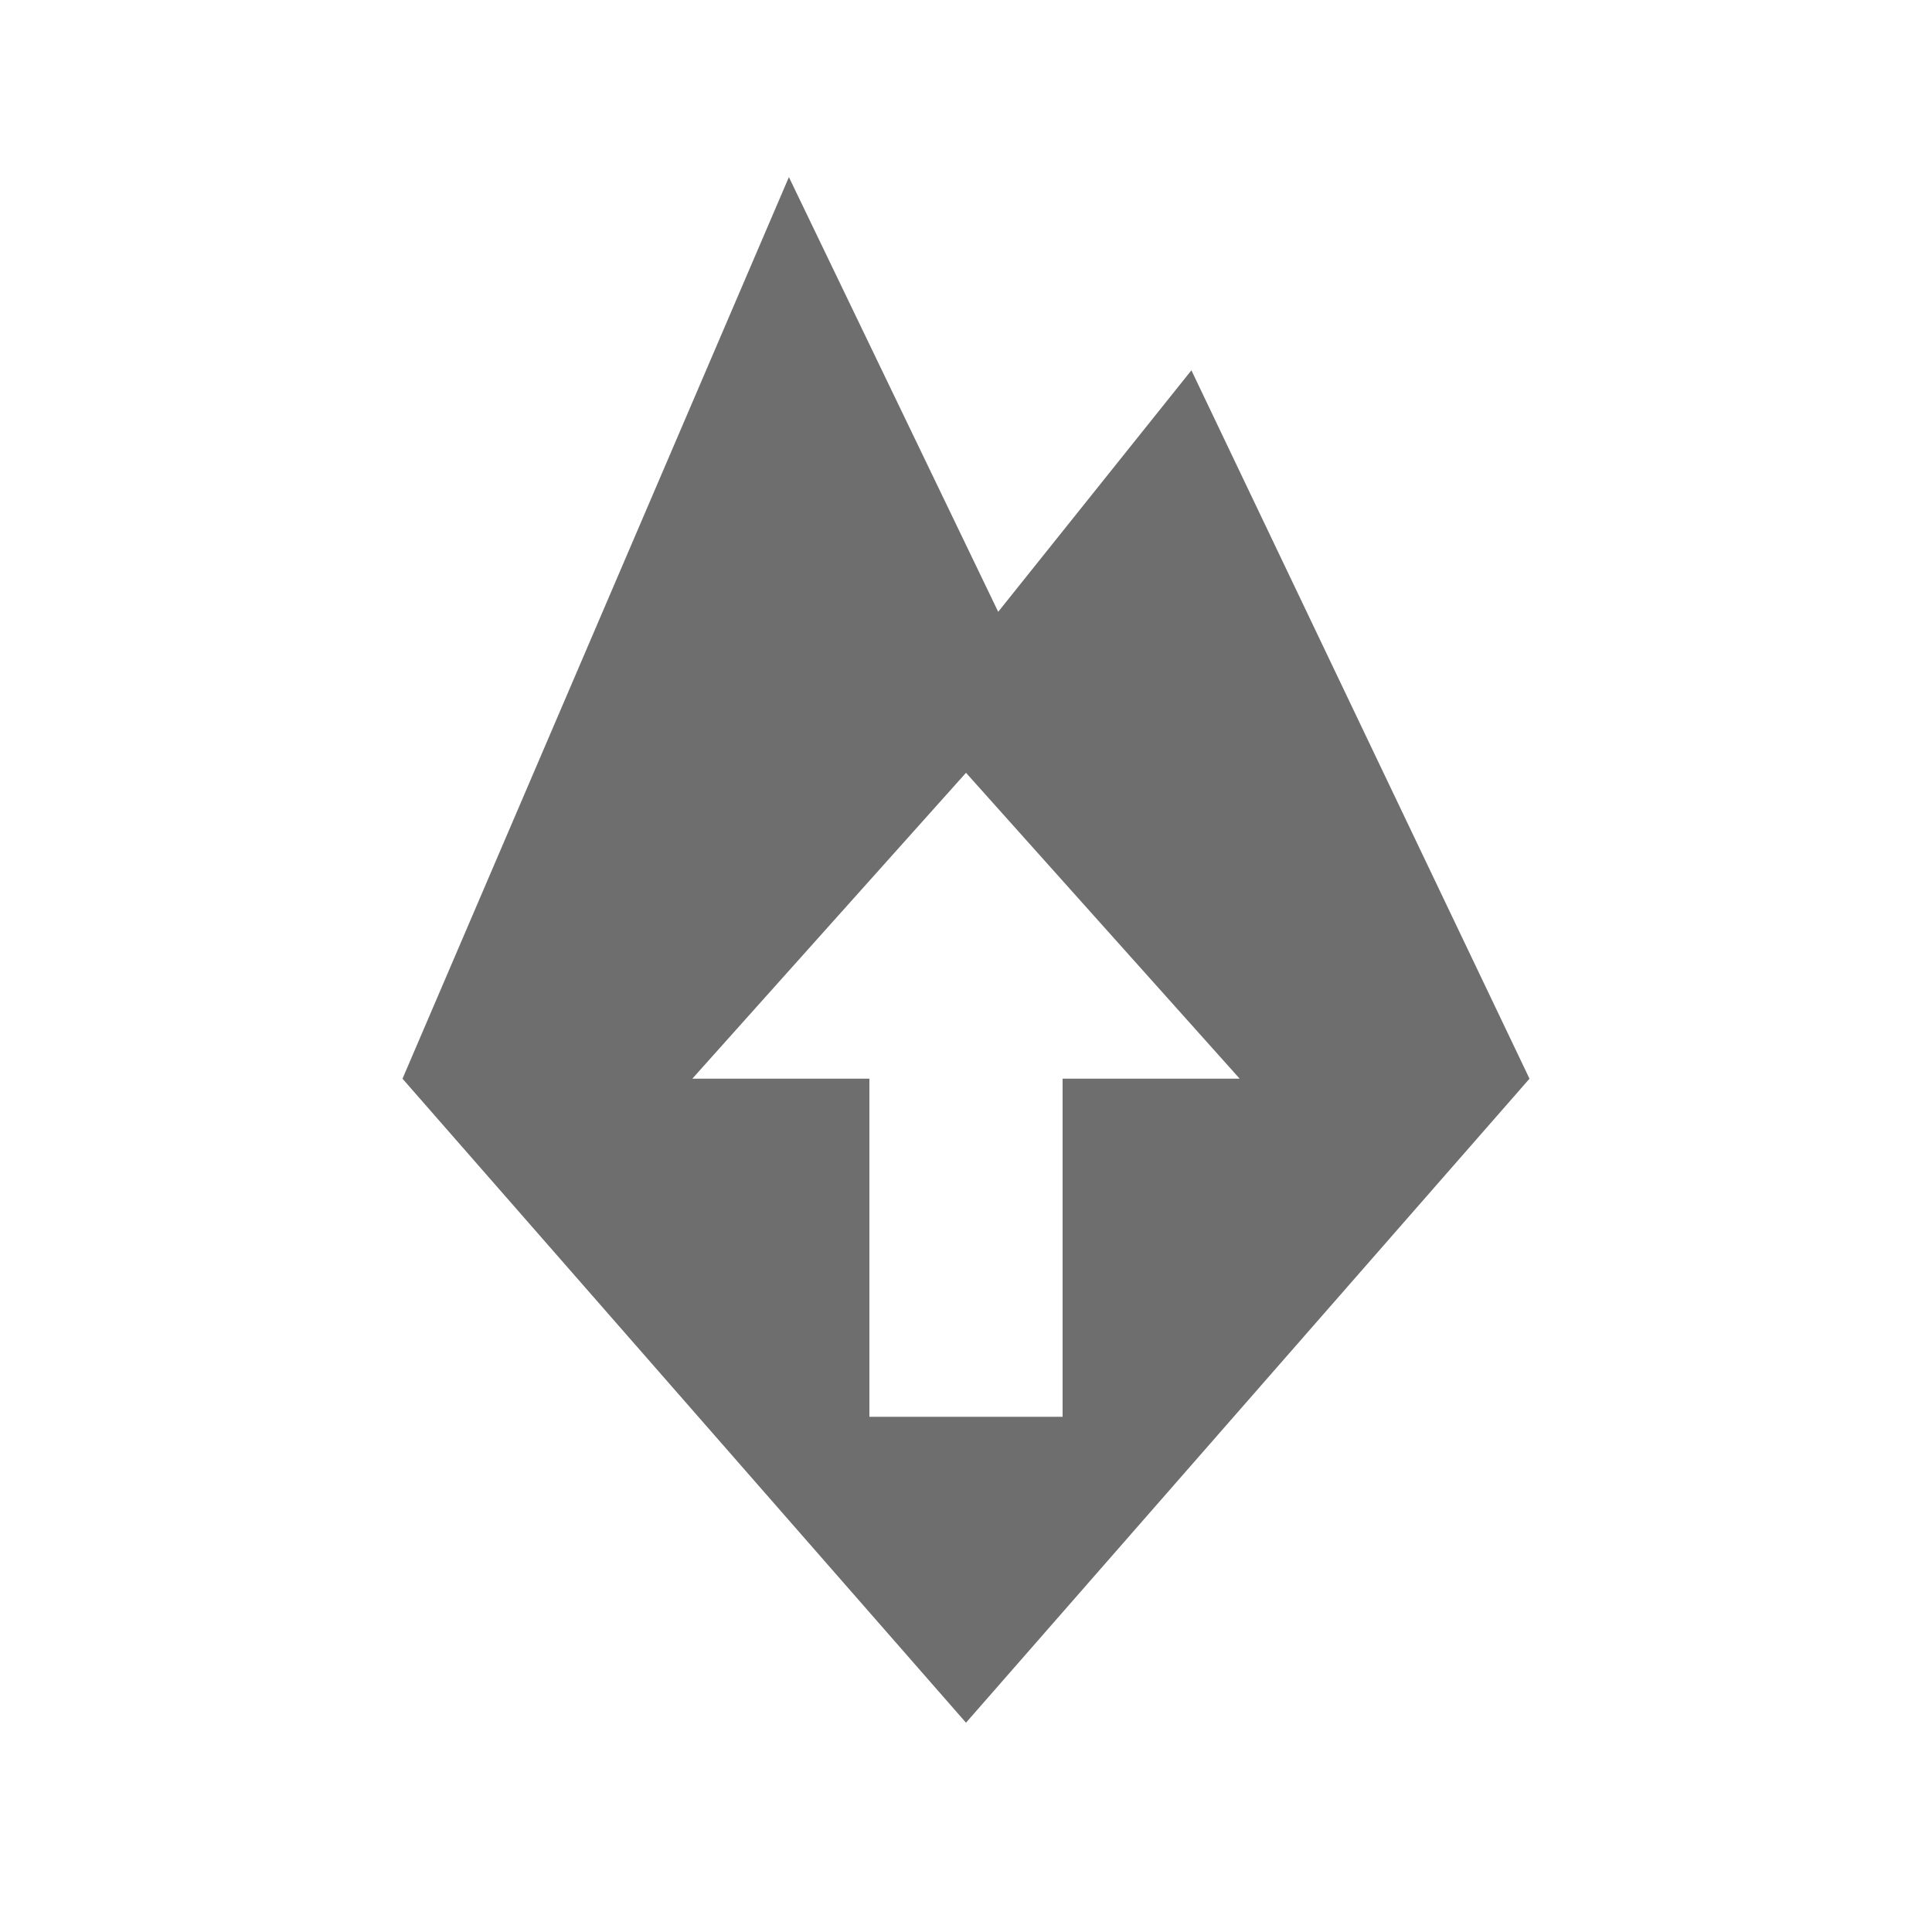
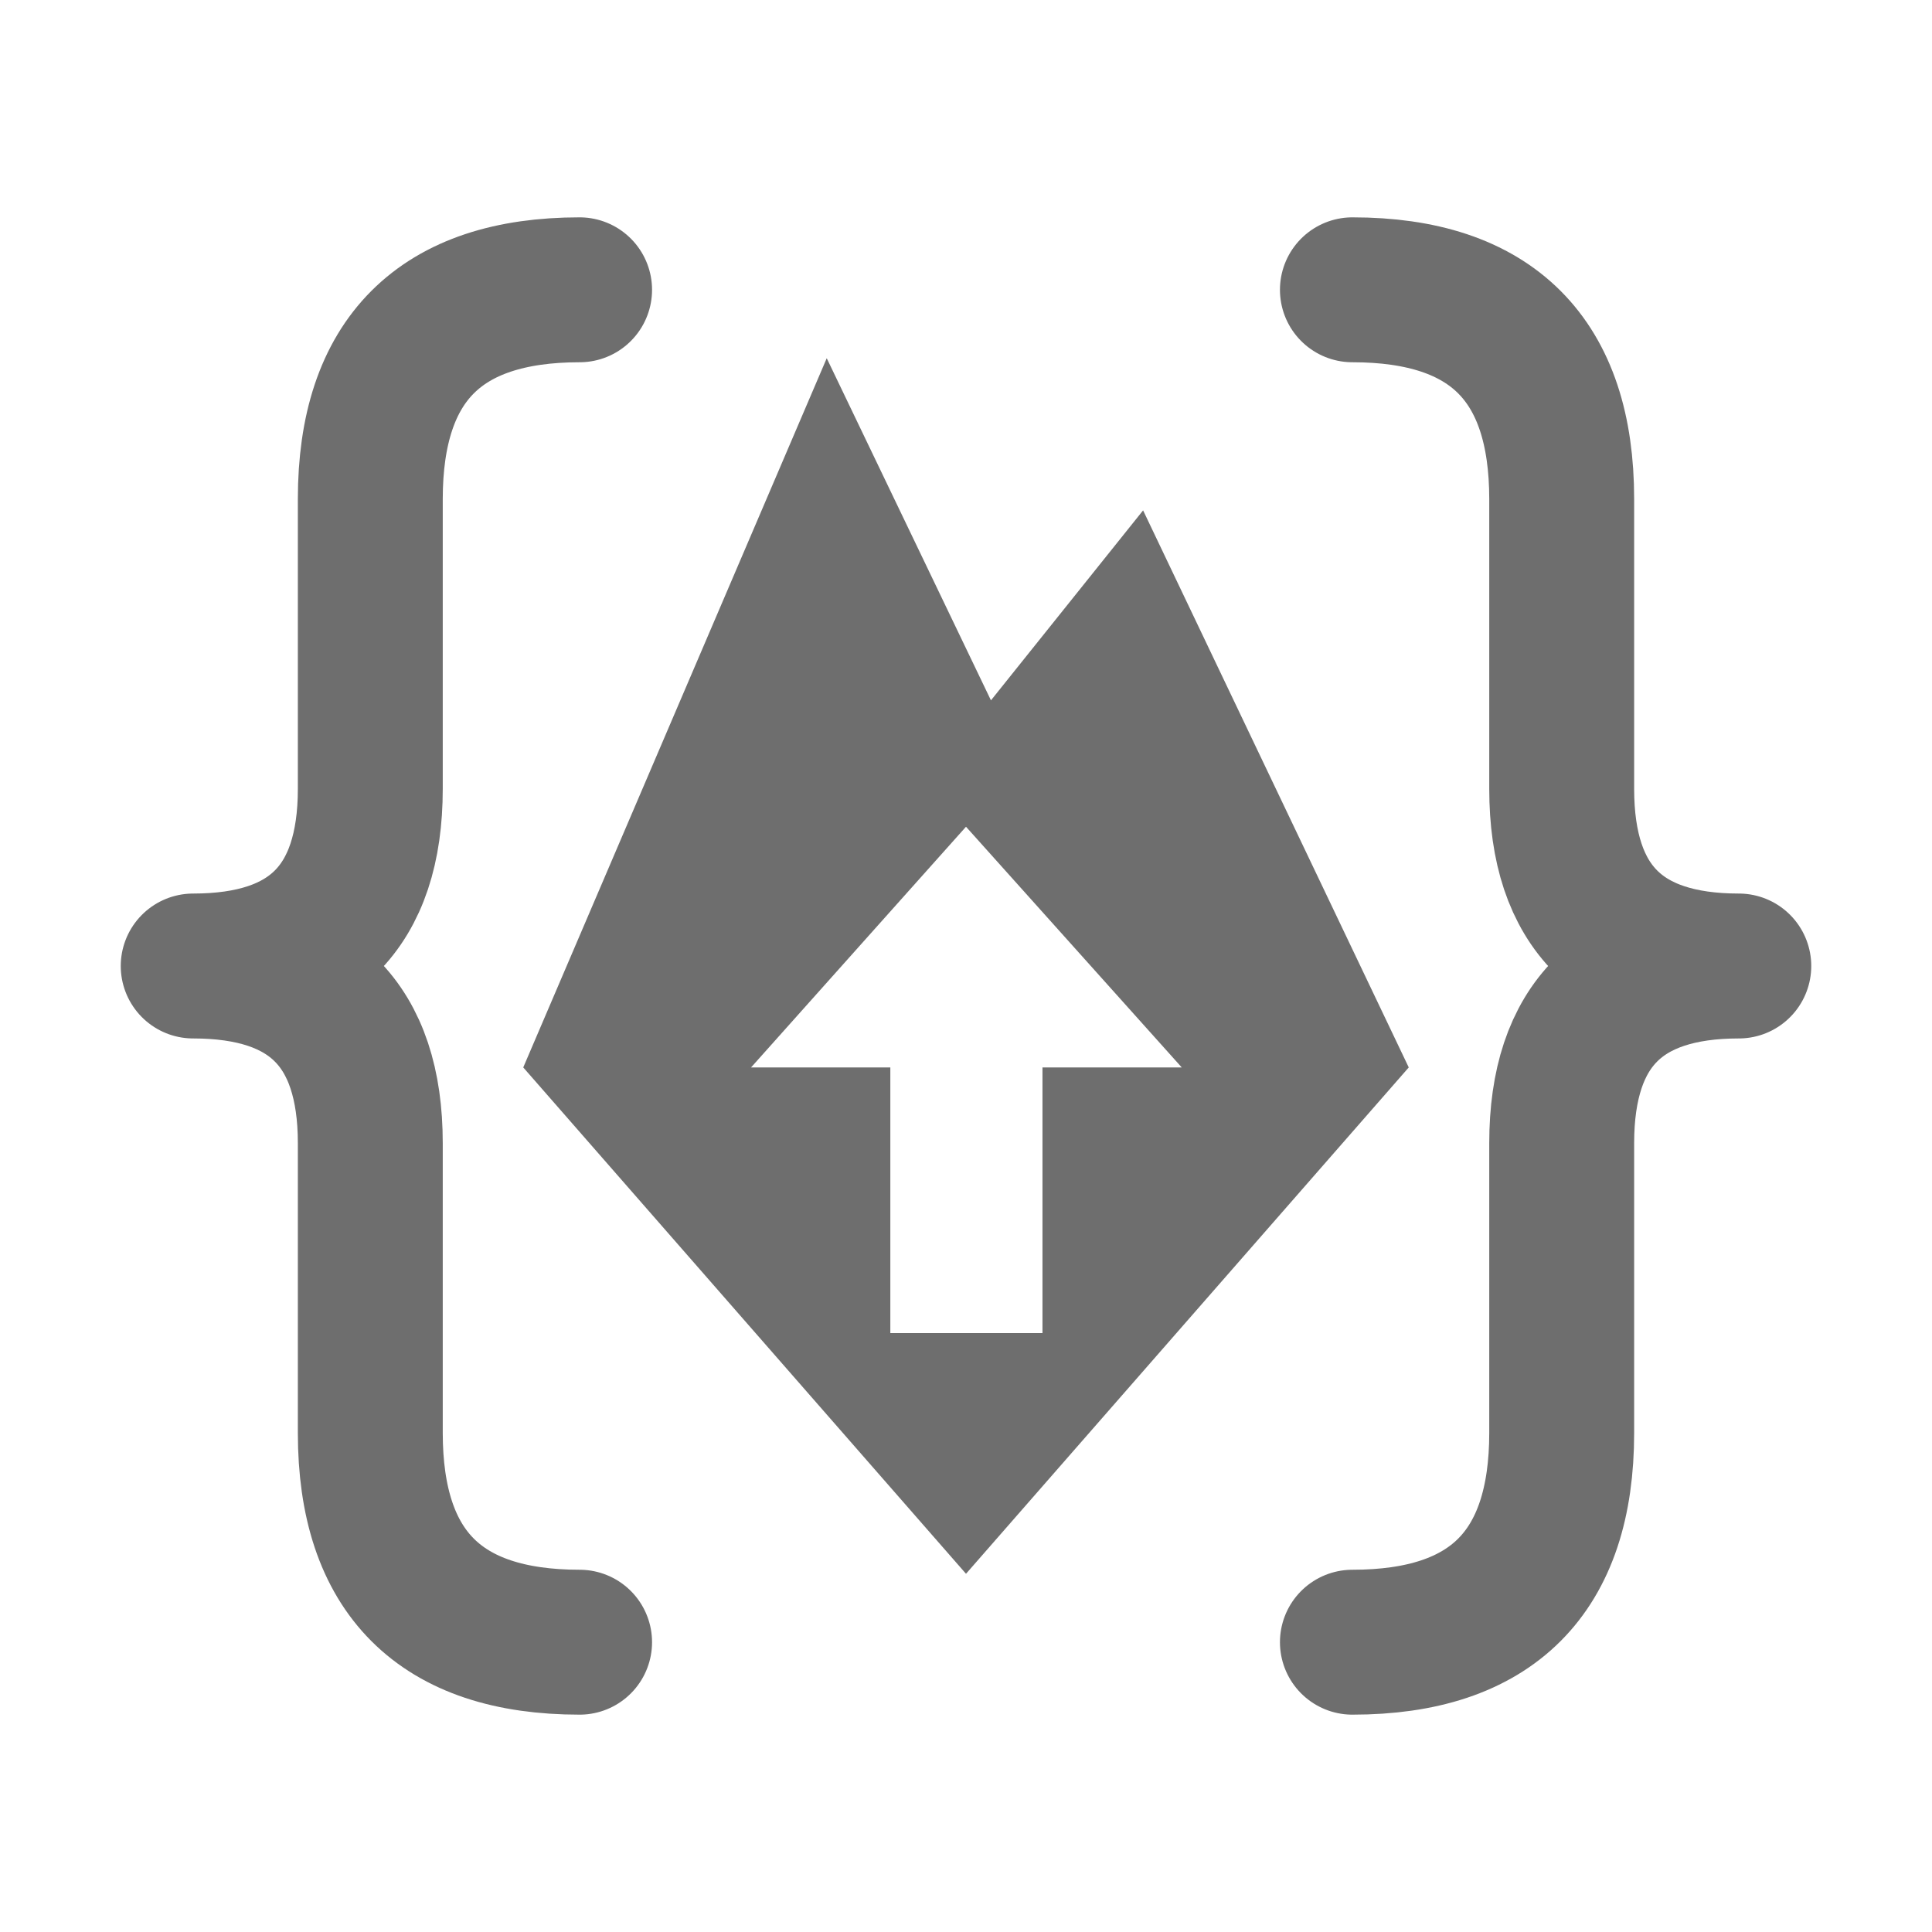
- <svg xmlns="http://www.w3.org/2000/svg" width="13" height="13" viewBox="0 0 24 24">
-   <path fill="#6E6E6E" fill-rule="evenodd" d="M9.8 2.2 12.4 7.6 14.8 4.6 19 13.4 12 21.4 5 13.4Z            M12 9.6 8.6 13.4h2.2v4.2h2.4v-4.2h2.2Z" />
+ <svg xmlns="http://www.w3.org/2000/svg" width="20" height="20" viewBox="0 0 24 24">
+   <g fill="none" stroke="#6E6E6E" stroke-width="1.8" stroke-linecap="round" stroke-linejoin="round">
+     <path d="M7.2 3.6 Q4.6 3.6 4.6 6.2 L4.6 9.8 Q4.6 12 2.4 12              Q4.6 12 4.6 14.2 L4.6 17.8 Q4.6 20.4 7.2 20.4" />
+     <path d="M16.8 3.6 Q19.4 3.6 19.4 6.2 L19.4 9.8 Q19.4 12 21.6 12              Q19.4 12 19.4 14.2 L19.4 17.8 Q19.4 20.4 16.8 20.4" />
+   </g>
+   <path fill="#6E6E6E" fill-rule="evenodd" d="M10.27 4.45 12.31 8.7 14.2 6.34 17.5 13.26 12 19.55 6.5 13.26Z            M12 10.27 9.33 13.26h1.73v3.3h1.89v-3.3h1.73Z" />
</svg>
